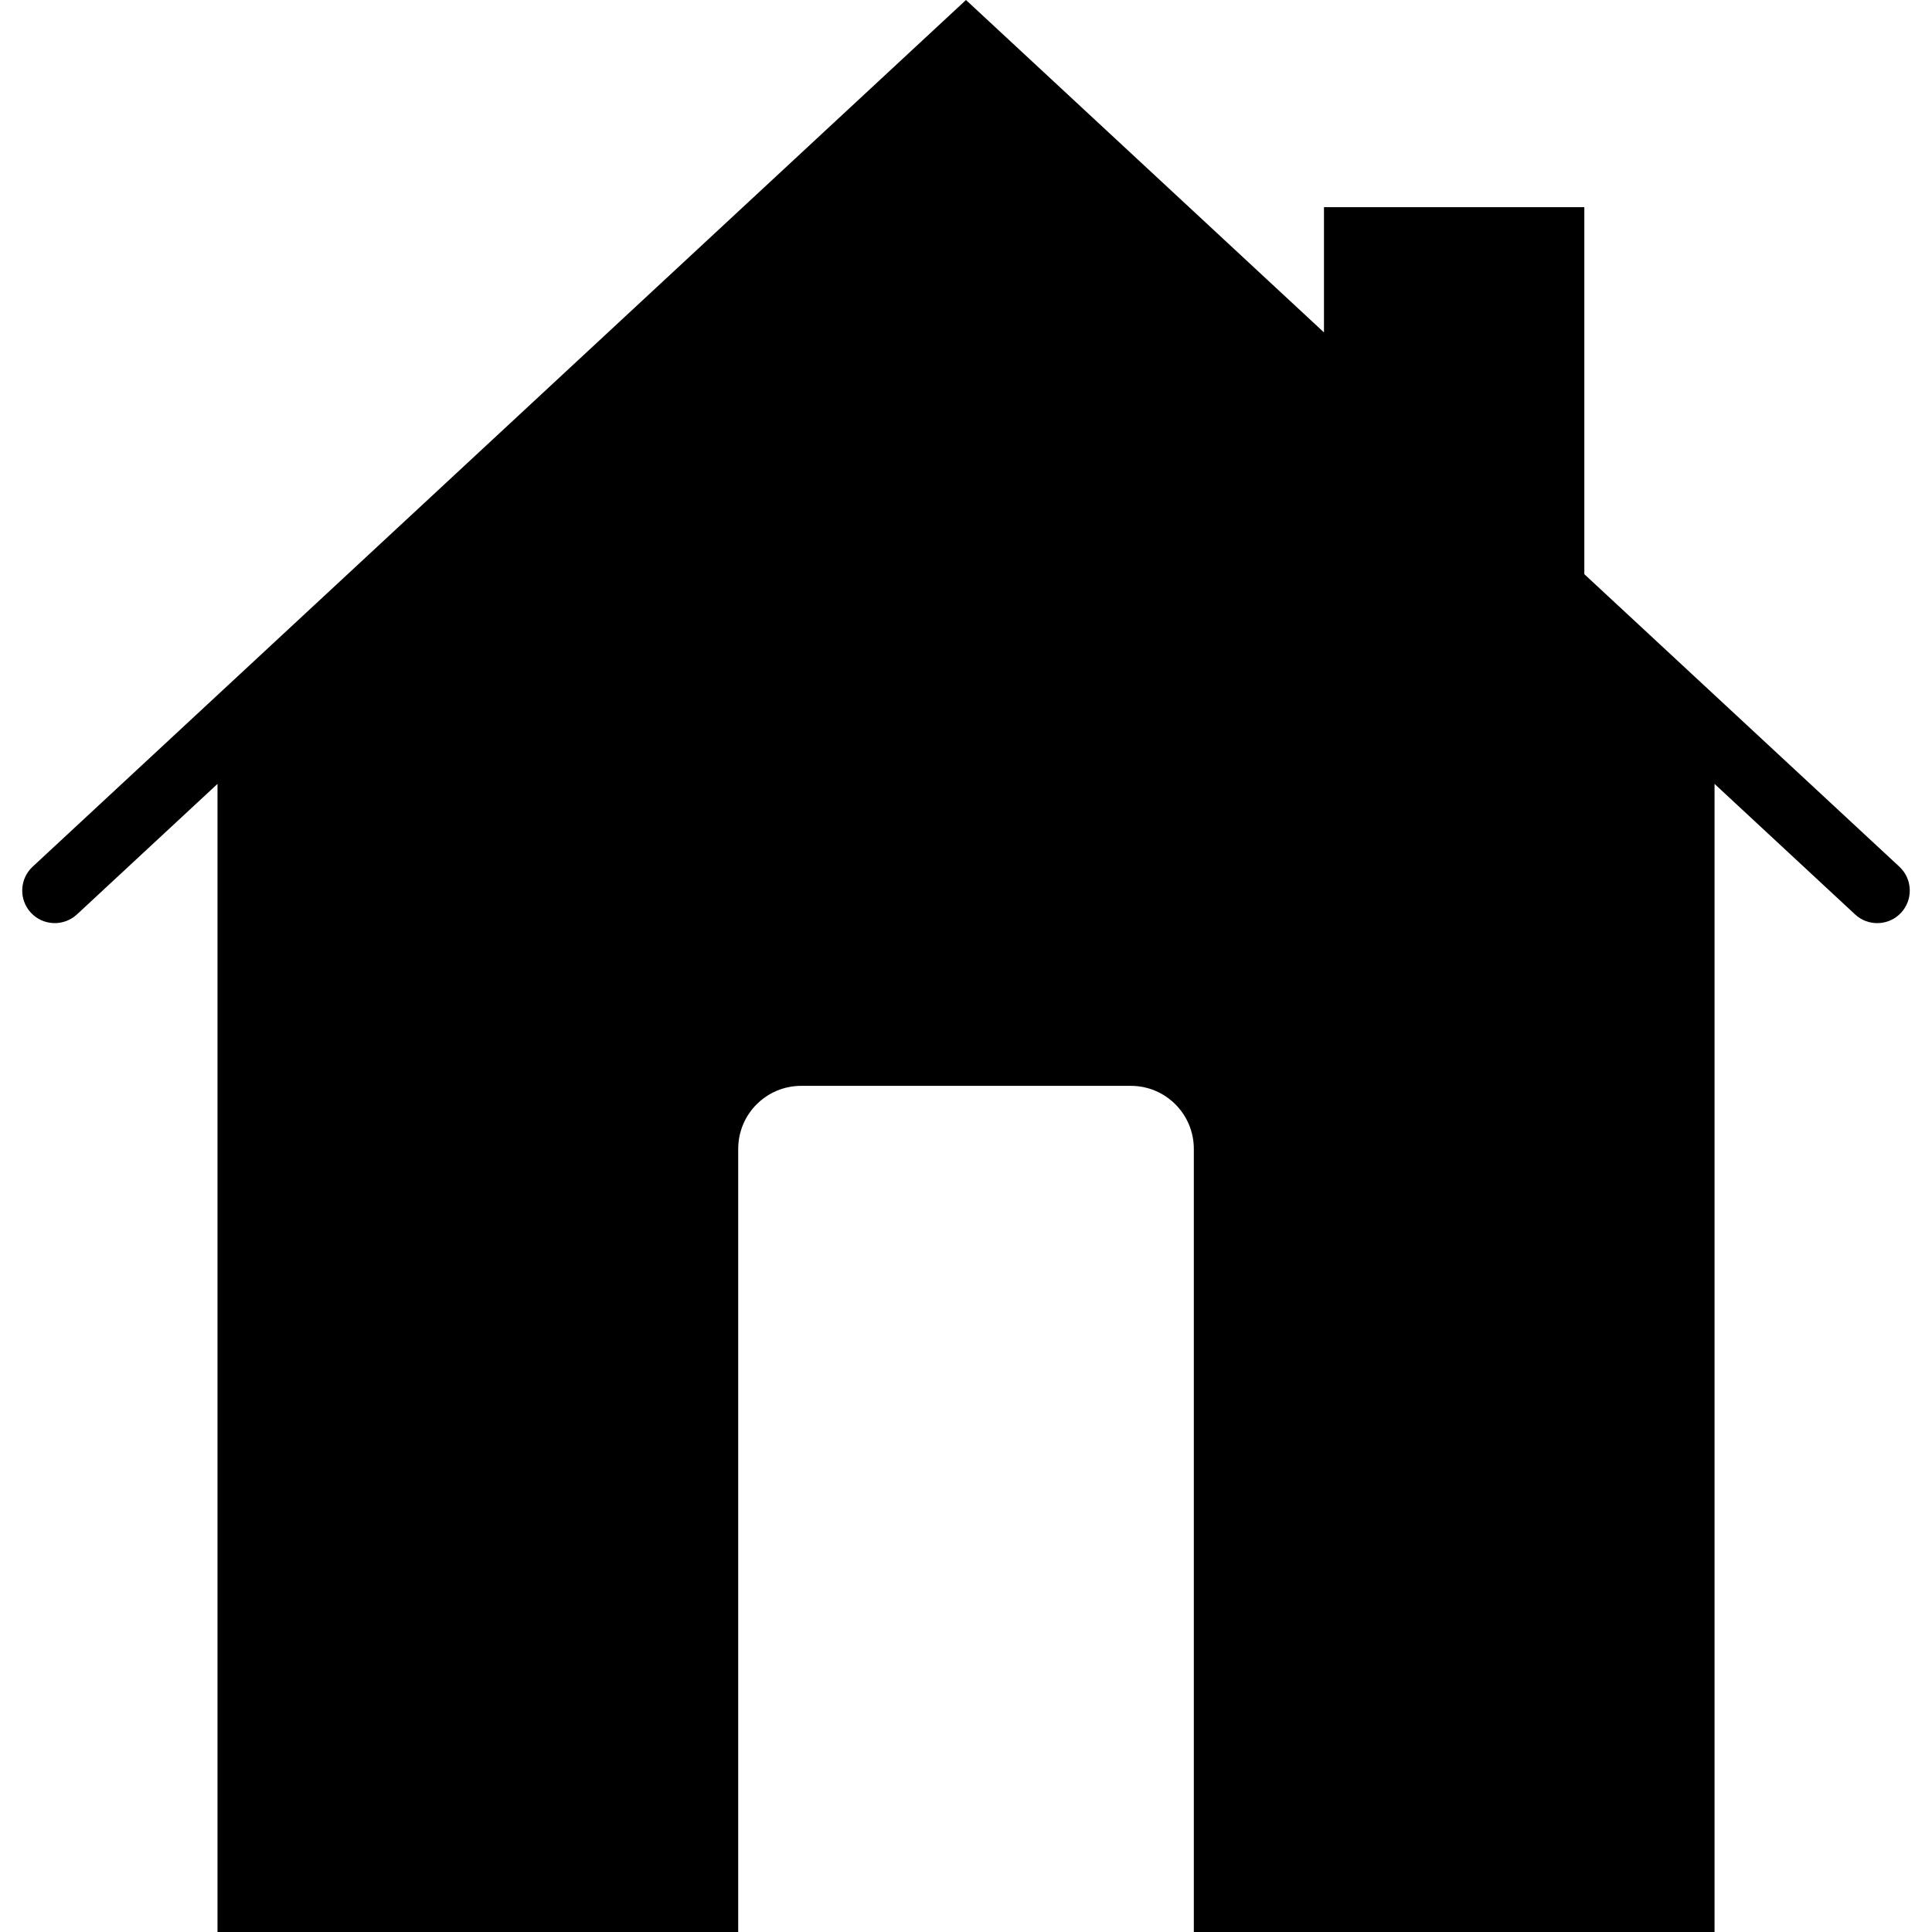
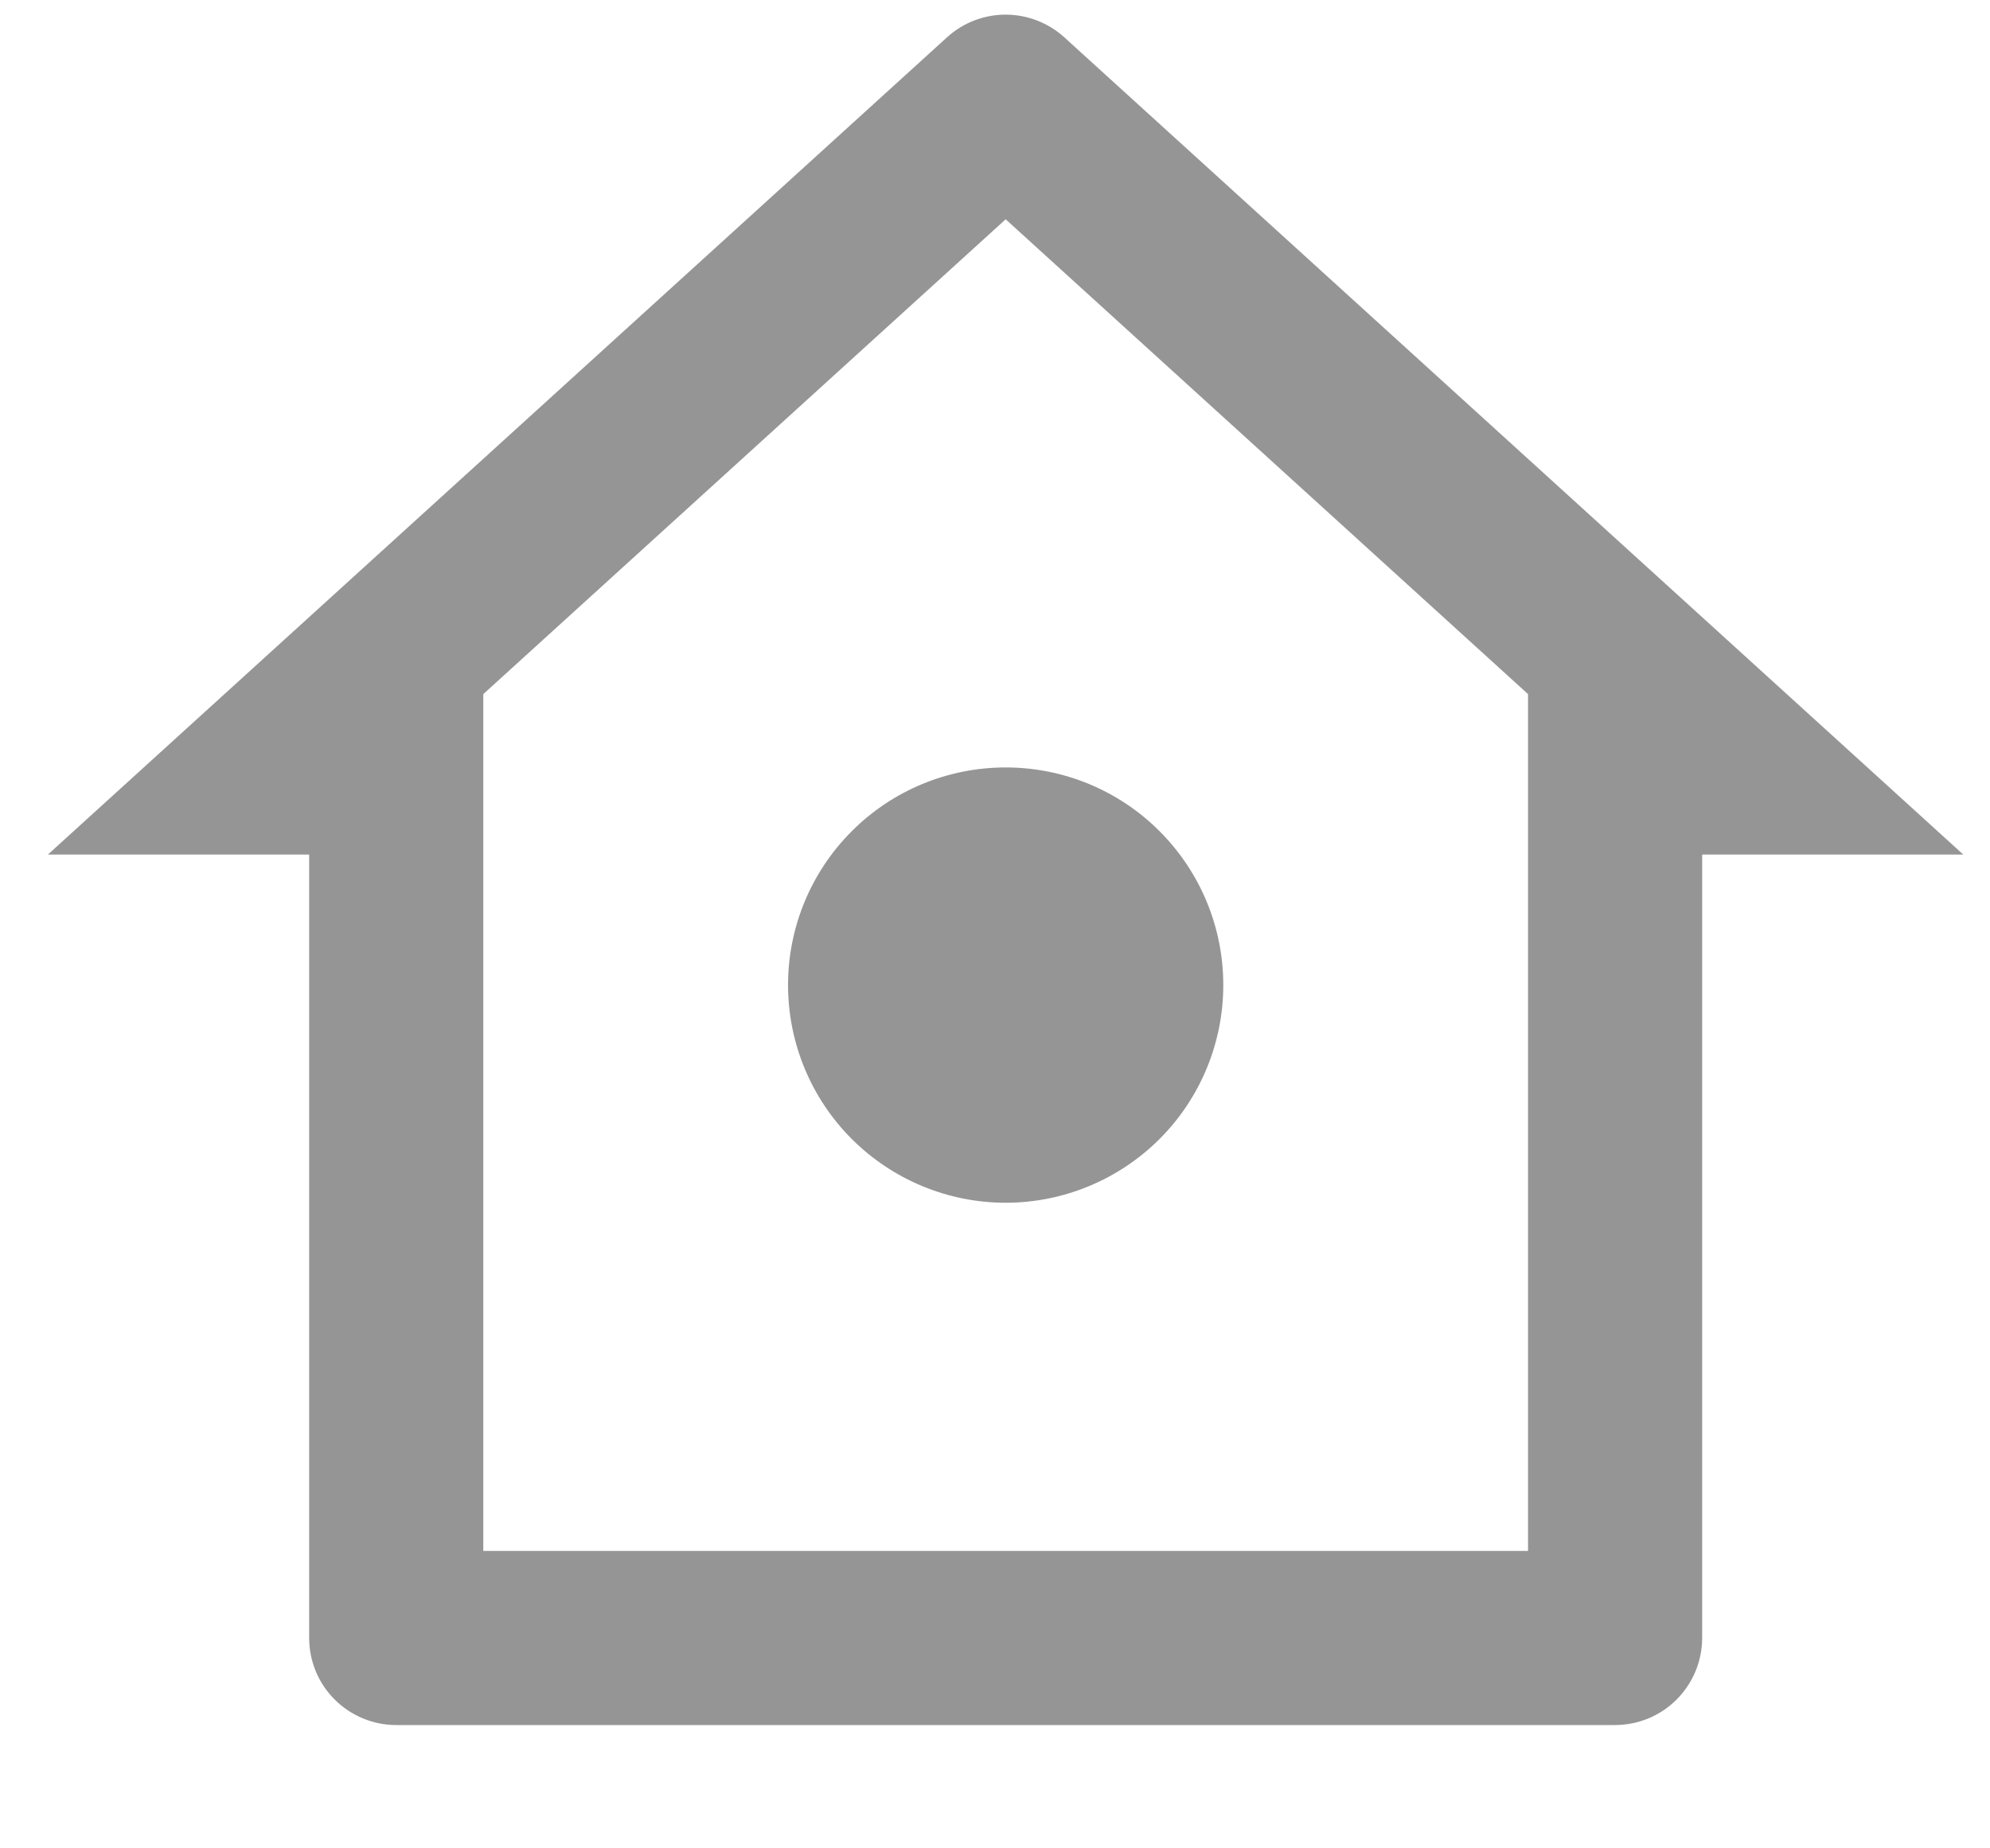
- <svg xmlns="http://www.w3.org/2000/svg" fill="#000" version="1.1" id="Capa_1" x="0px" y="0px" viewBox="0 0 59.365 59.365" style="enable-background:new 0 0 59.365 59.365;" xml:space="preserve">
-   <path d="M58.363,26.632l-9.681-8.989V6.365h-8v3.849L29.682,0L1.002,26.632c-0.404,0.376-0.428,1.009-0.052,1.414  c0.375,0.404,1.008,0.427,1.414,0.052l4.319-4.011v3.278v32h16V35.302c0-1.07,0.867-1.937,1.937-1.937h10.126  c1.07,0,1.937,0.867,1.937,1.937v24.063h16v-32v-3.278l4.319,4.011c0.192,0.179,0.437,0.267,0.681,0.267  c0.269,0,0.536-0.107,0.732-0.319C58.791,27.641,58.767,27.008,58.363,26.632z" />
+ <svg xmlns="http://www.w3.org/2000/svg" width="14" height="13" viewBox="0 0 14 13" fill="none">
+   <path d="M11.362 12.138H2.787C2.625 12.138 2.469 12.073 2.354 11.958C2.239 11.843 2.175 11.688 2.175 11.525V6.013H0.337L6.663 0.262C6.775 0.16 6.922 0.103 7.075 0.103C7.227 0.103 7.374 0.16 7.487 0.262L13.812 6.013H11.975V11.525C11.975 11.688 11.91 11.843 11.796 11.958C11.681 12.073 11.525 12.138 11.362 12.138ZM3.4 10.913H10.75V4.884L7.075 1.543L3.4 4.884V10.913ZM7.075 8.463C6.669 8.463 6.279 8.301 5.992 8.014C5.705 7.727 5.544 7.337 5.544 6.931C5.544 6.525 5.705 6.136 5.992 5.849C6.279 5.561 6.669 5.4 7.075 5.4C7.481 5.4 7.871 5.561 8.158 5.849C8.445 6.136 8.606 6.525 8.606 6.931C8.606 7.337 8.445 7.727 8.158 8.014C7.871 8.301 7.481 8.463 7.075 8.463Z" fill="#959595" />
</svg>
